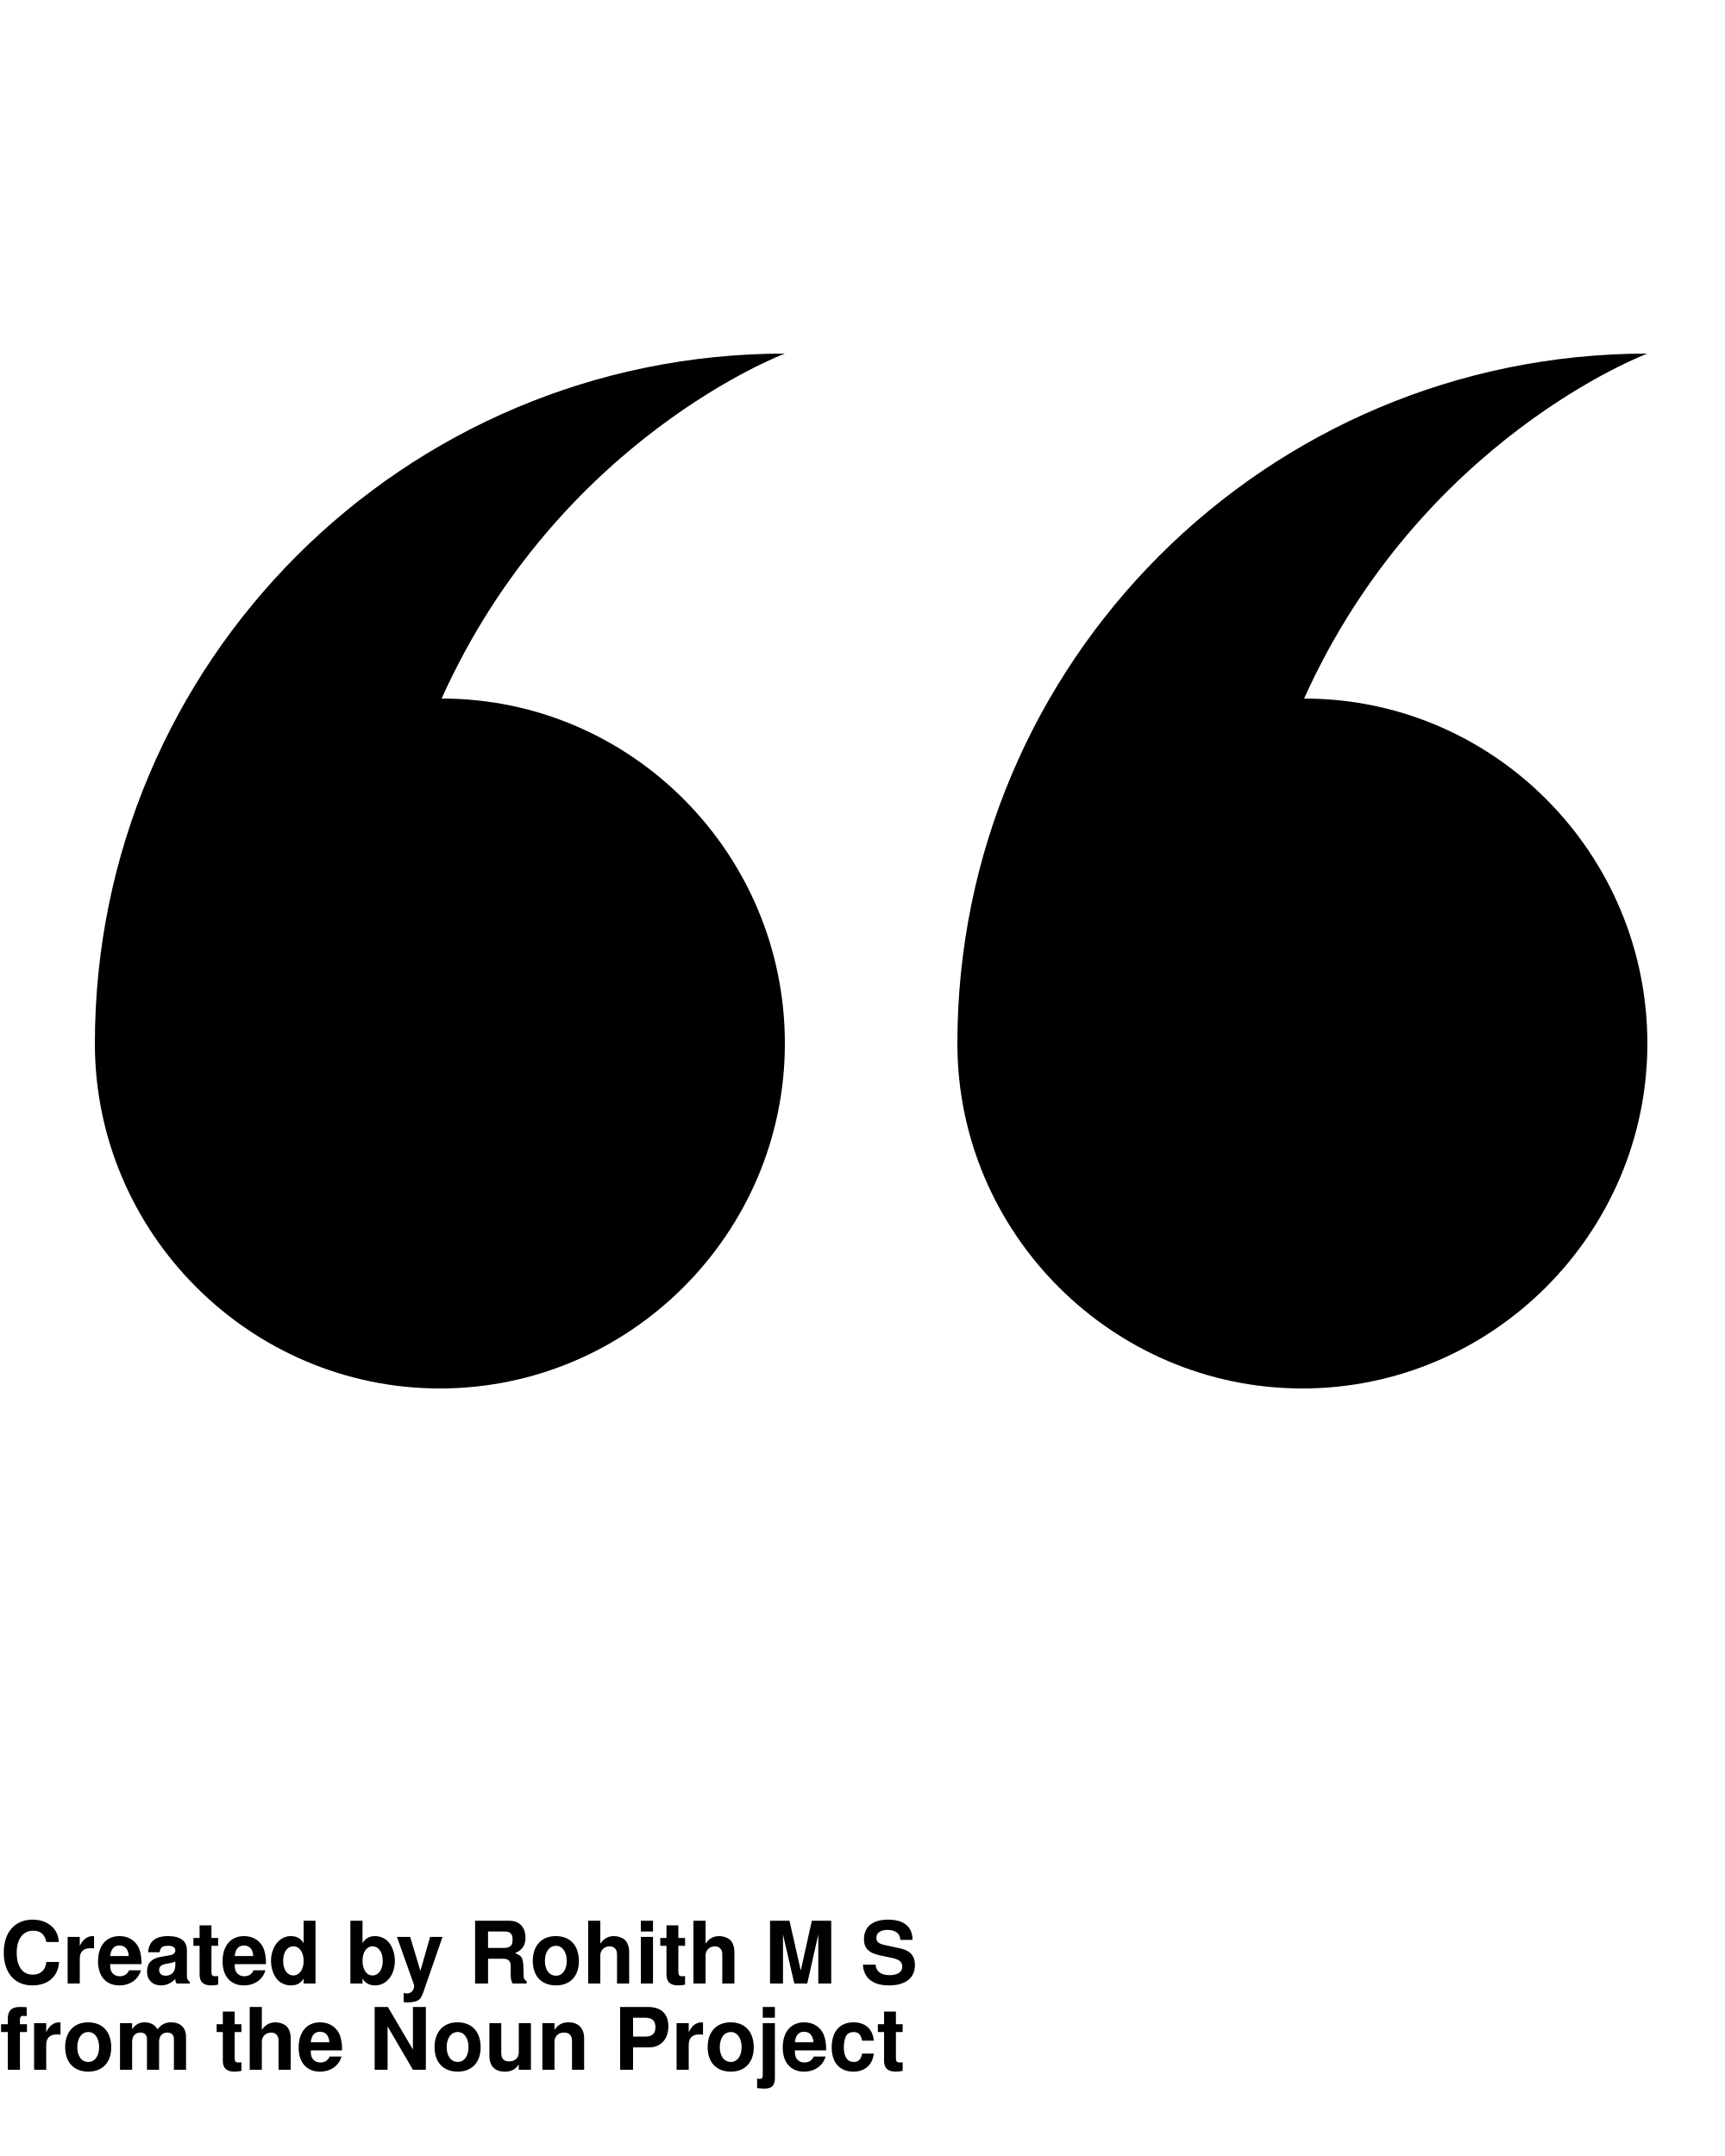
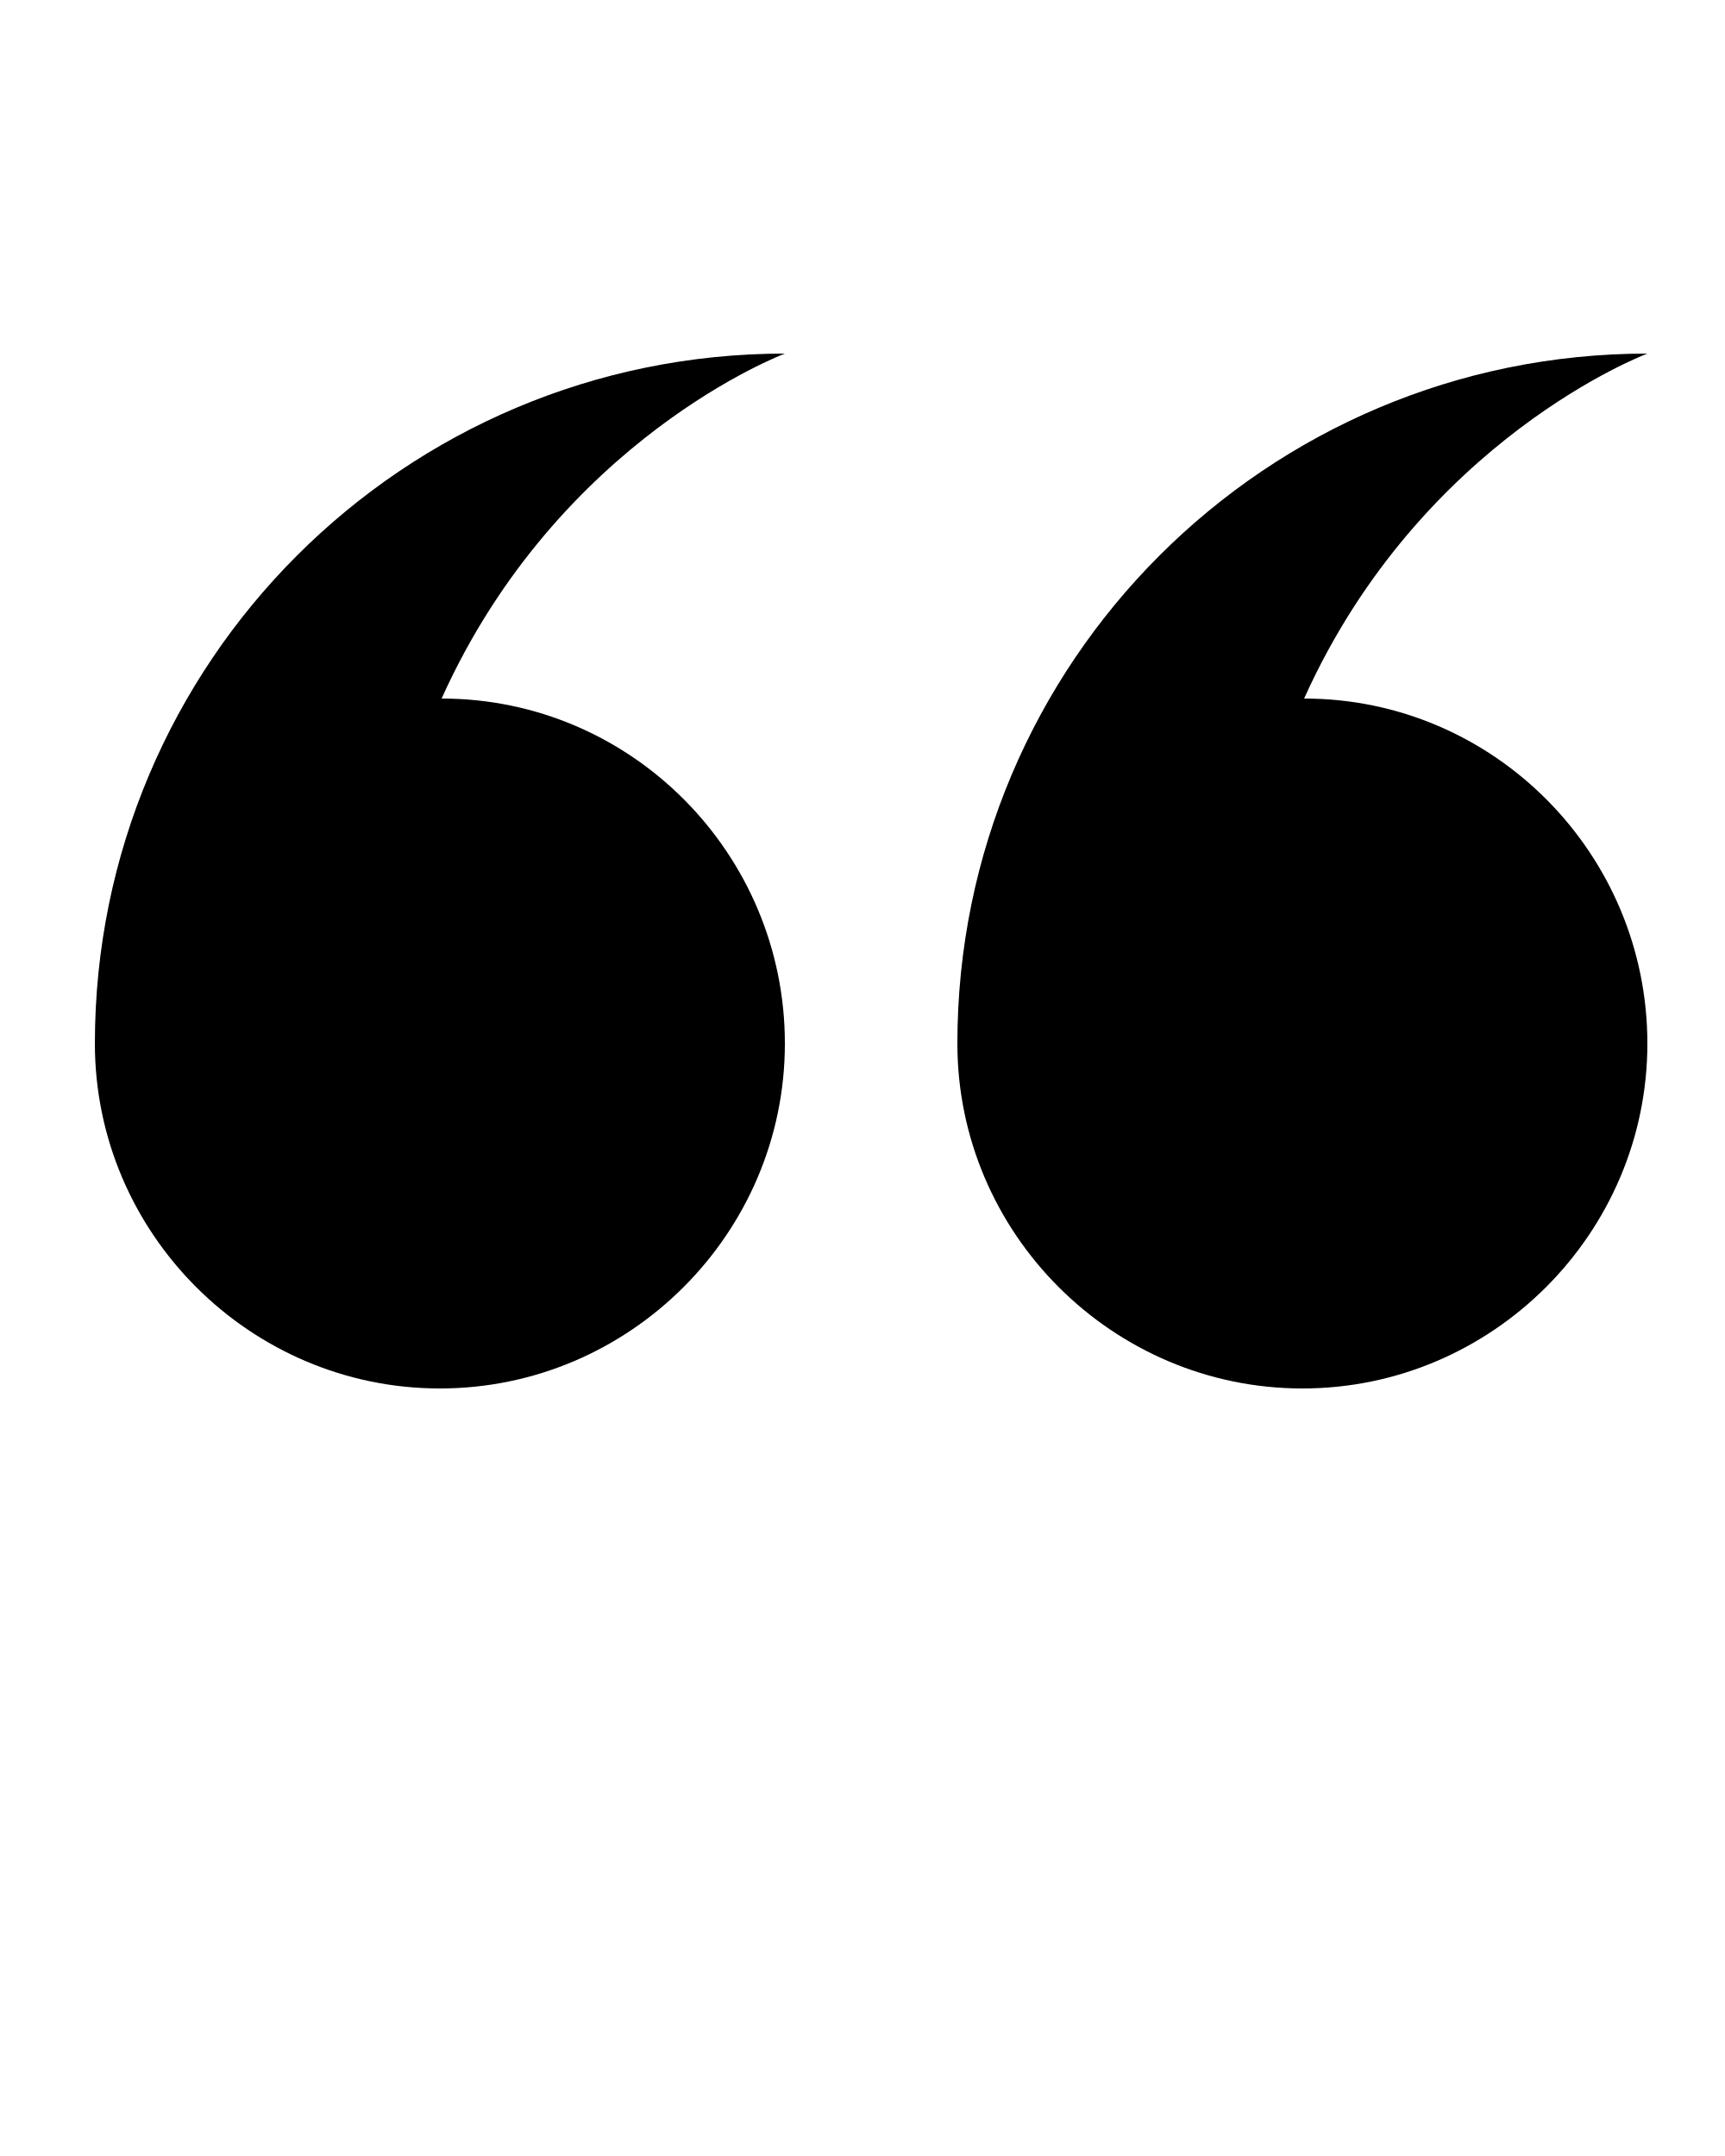
<svg xmlns="http://www.w3.org/2000/svg" version="1.1" x="0px" y="0px" viewBox="0 0 100 125" style="enable-background:new 0 0 100 100;" xml:space="preserve">
  <style type="text/css">
- 	.st0{fill-rule:evenodd;clip-rule:evenodd;}
+ 	.st0{clip-rule:evenodd;fill:"#6f42c1";width:10%;}
</style>
  <path class="st0" d="M75.6,40.5c11,0,19.9,9,19.9,20c0,11-9,20-20,20s-20-9-20-20c0-22.1,17.9-40,40-40  C95.5,20.5,82.4,25.4,75.6,40.5z M45.5,60.5c0,11-9,20-20,20s-20-9-20-20l0,0c0-22.1,17.9-40,40-40c0,0-13.1,4.9-19.9,20  C36.6,40.5,45.5,49.5,45.5,60.5z" />
-   <text x="0" y="115" fill="#000000" font-size="5px" font-weight="bold" font-family="'Helvetica Neue', Helvetica, Arial-Unicode, Arial, Sans-serif">Created by Rohith M S</text>
-   <text x="0" y="120" fill="#000000" font-size="5px" font-weight="bold" font-family="'Helvetica Neue', Helvetica, Arial-Unicode, Arial, Sans-serif">from the Noun Project</text>
</svg>
